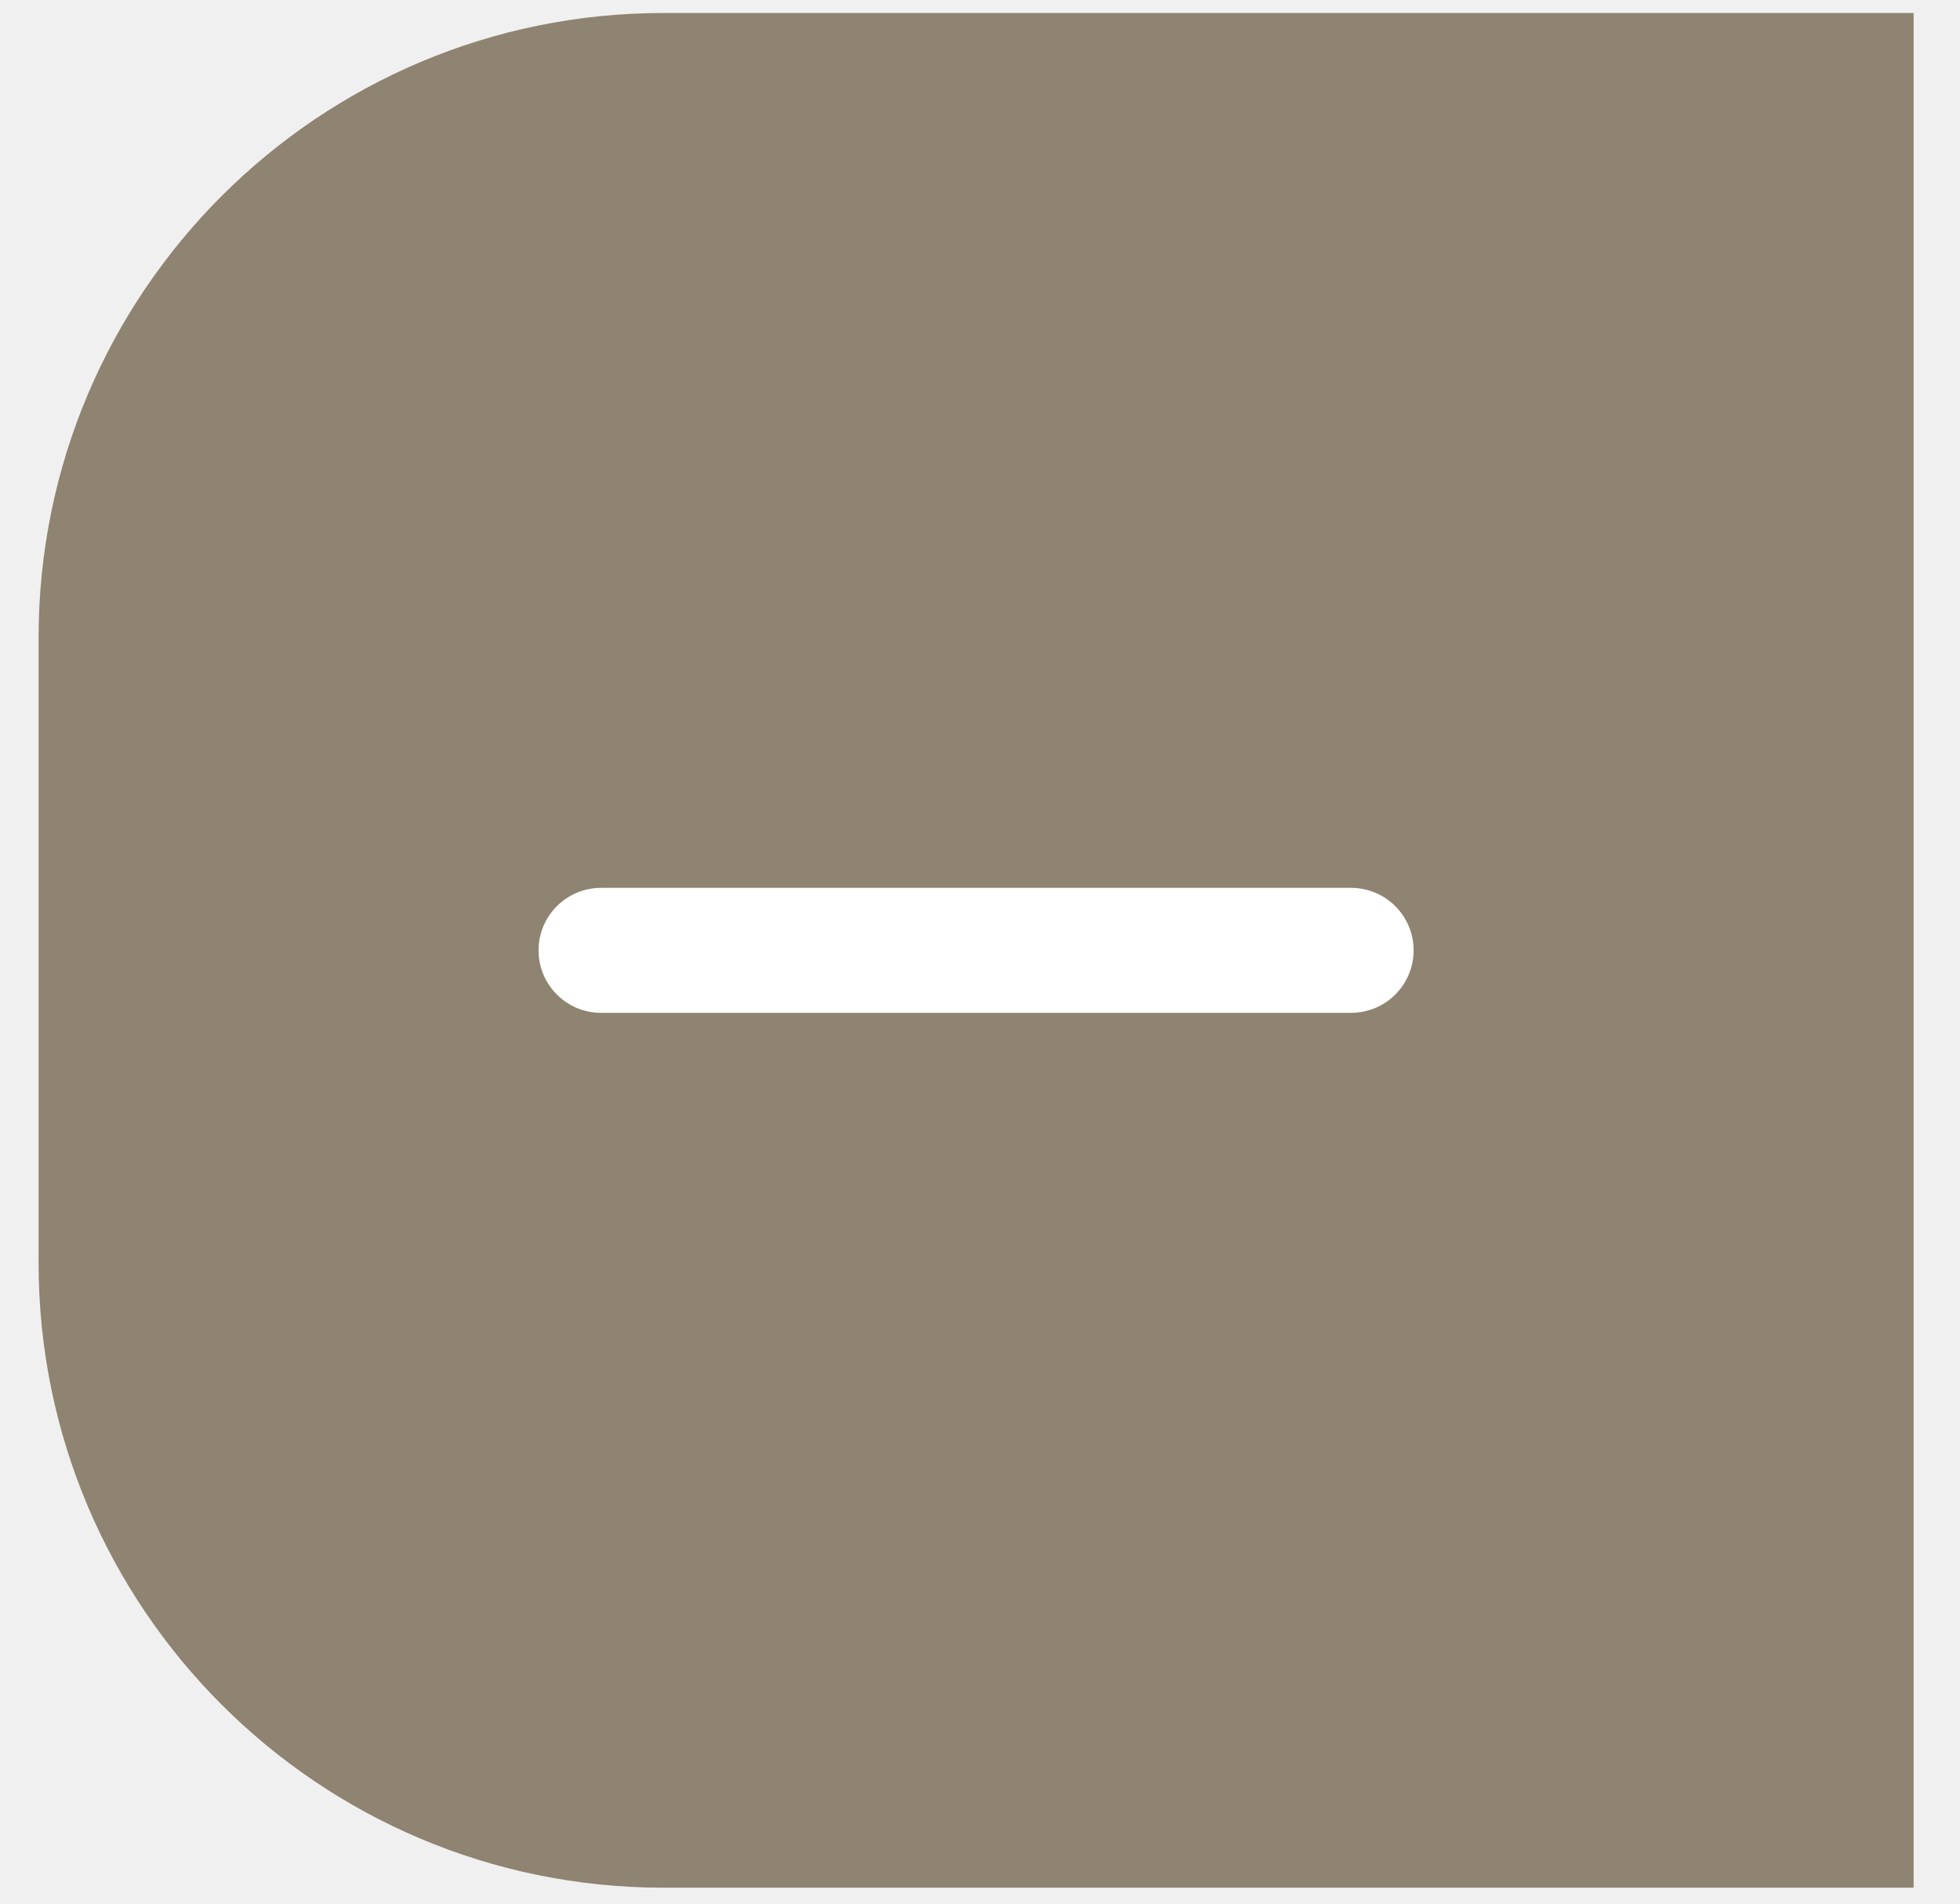
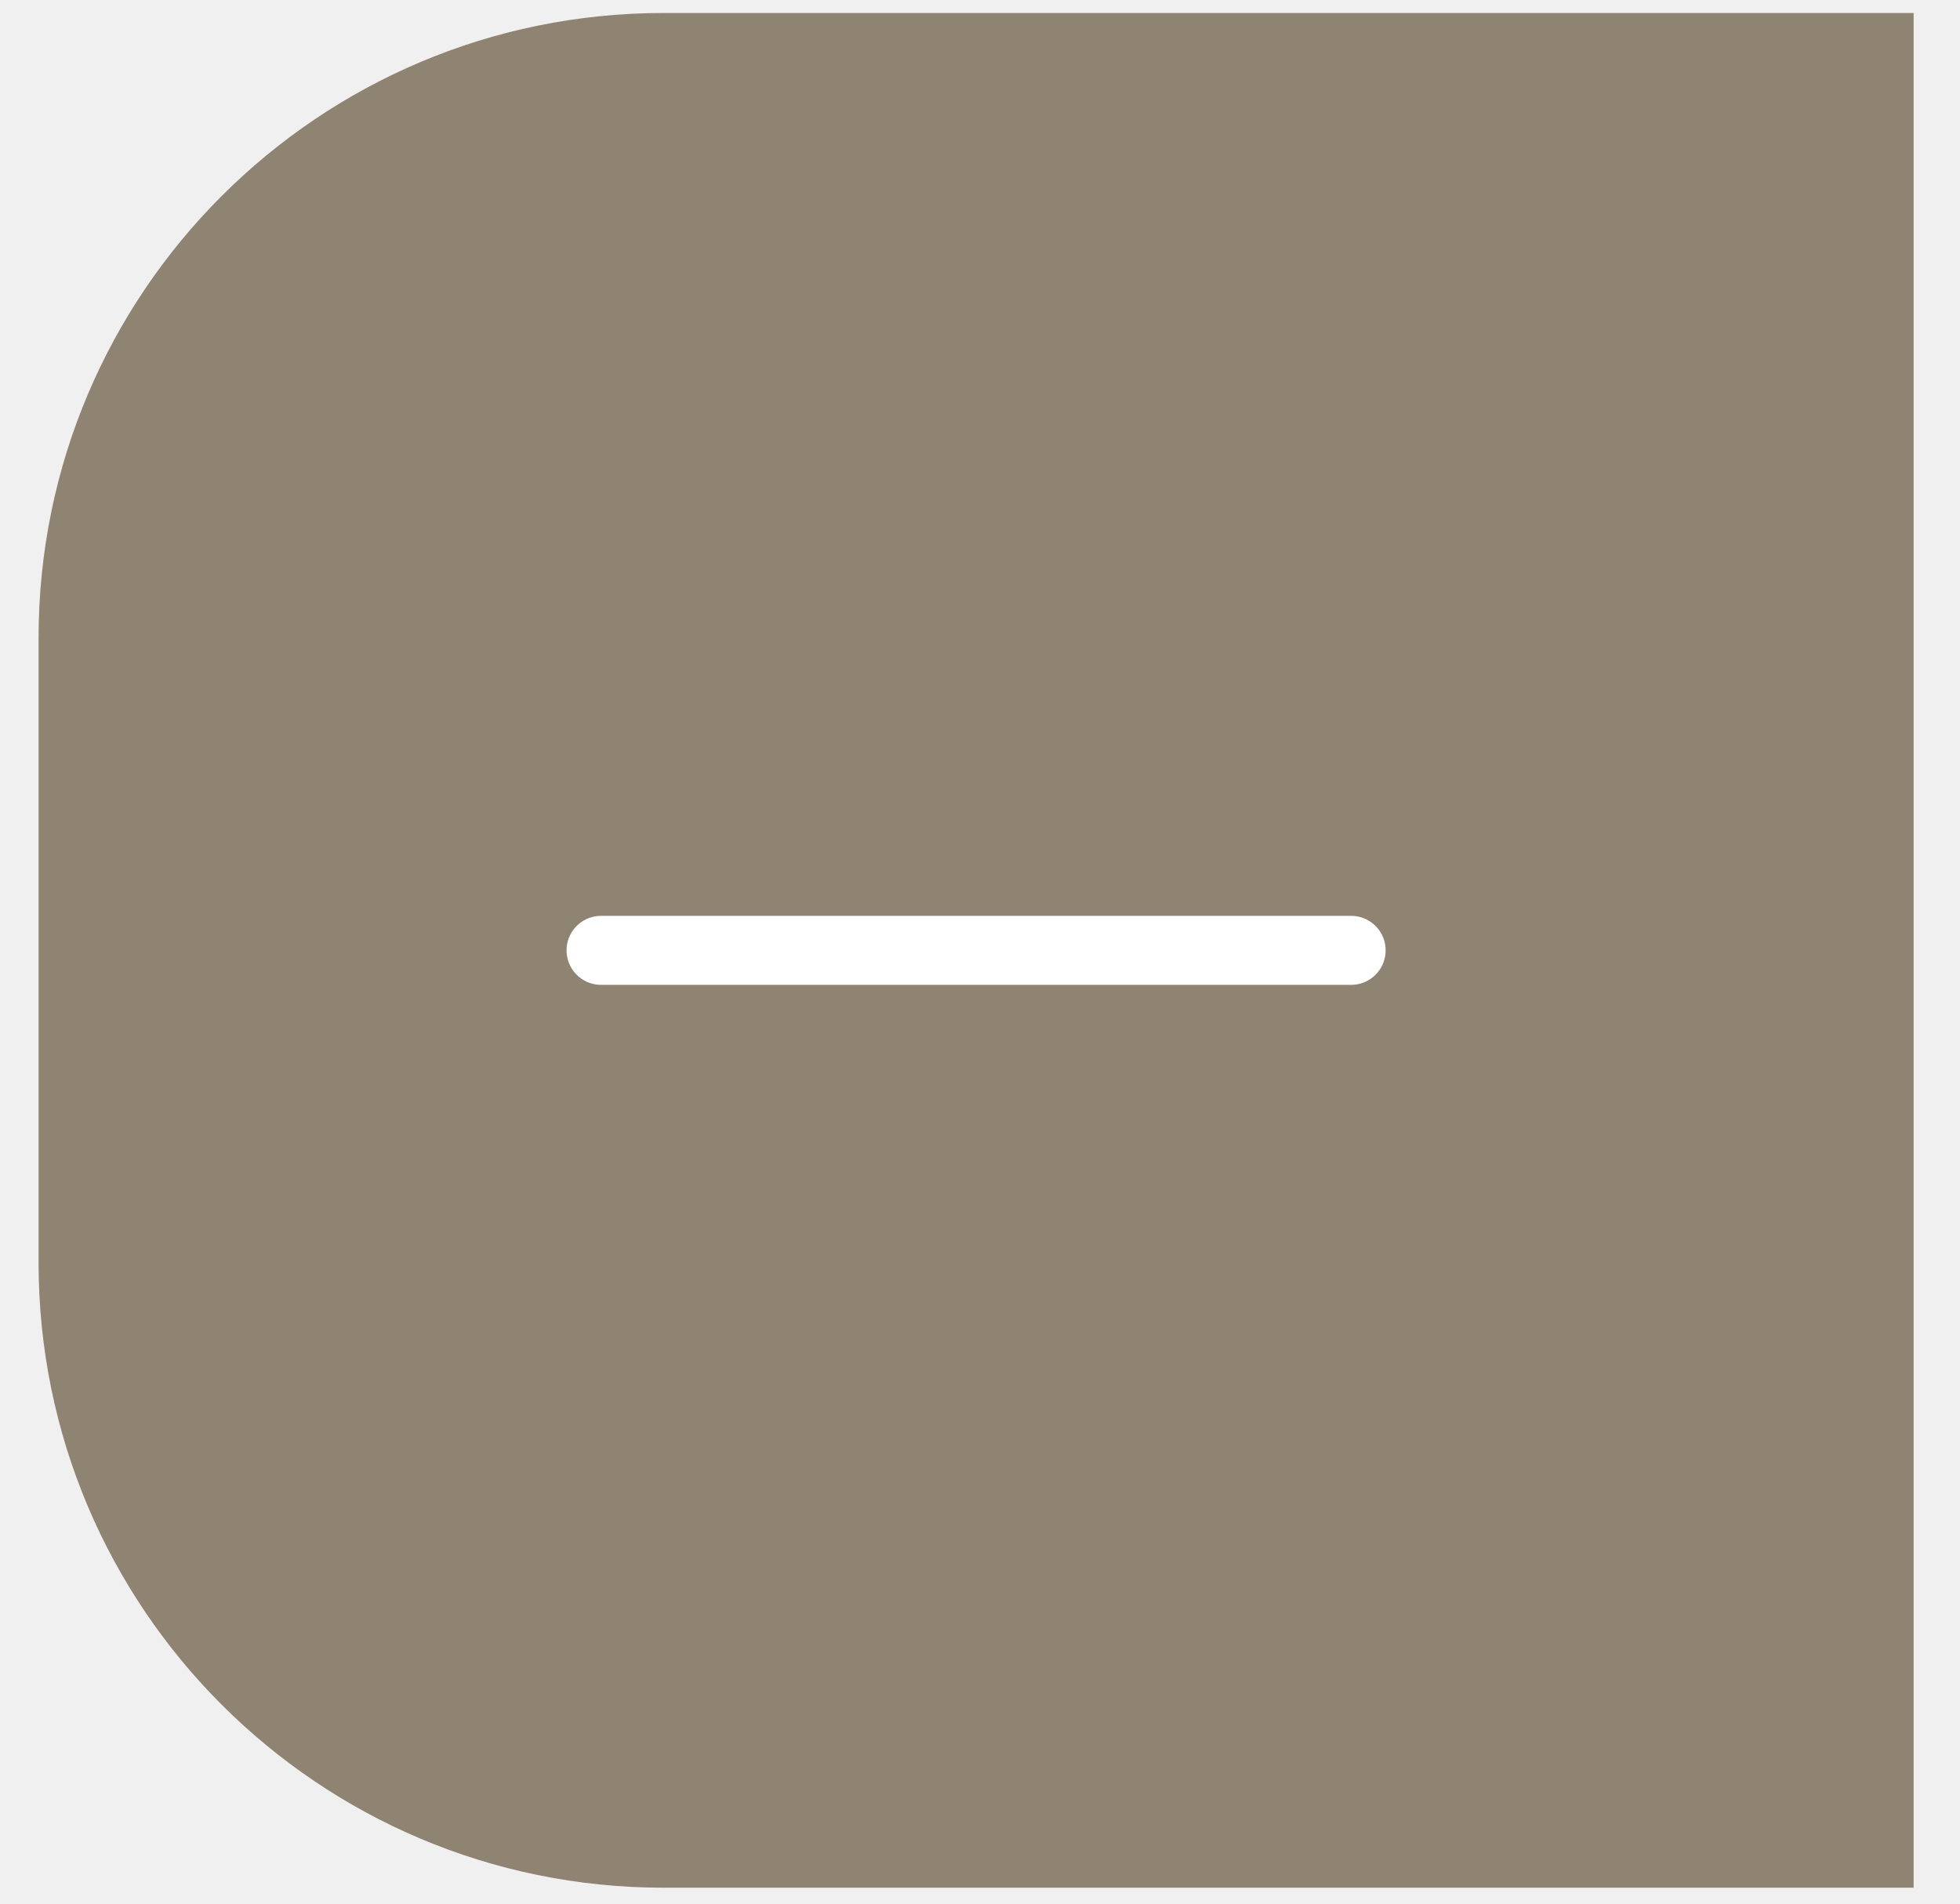
<svg xmlns="http://www.w3.org/2000/svg" width="35" height="34" viewBox="0 0 35 34" fill="none">
  <path d="M34.172 33.715L11.85 33.715C5.686 33.715 0.689 28.718 0.689 22.554L0.689 11.393C0.689 5.229 5.686 0.232 11.85 0.232L34.172 0.232L34.172 33.715Z" fill="#8F8371" />
-   <rect x="25.244" y="18.09" width="15.626" height="2.232" rx="1.116" transform="rotate(-180 25.2435 18.0898)" fill="white" />
+   <rect x="25.244" y="18.09" width="15.626" height="2.232" rx="1.116" transform="rotate(-180 25.2437 18.0898)" fill="white" stroke="#8F8371" />
</svg>
